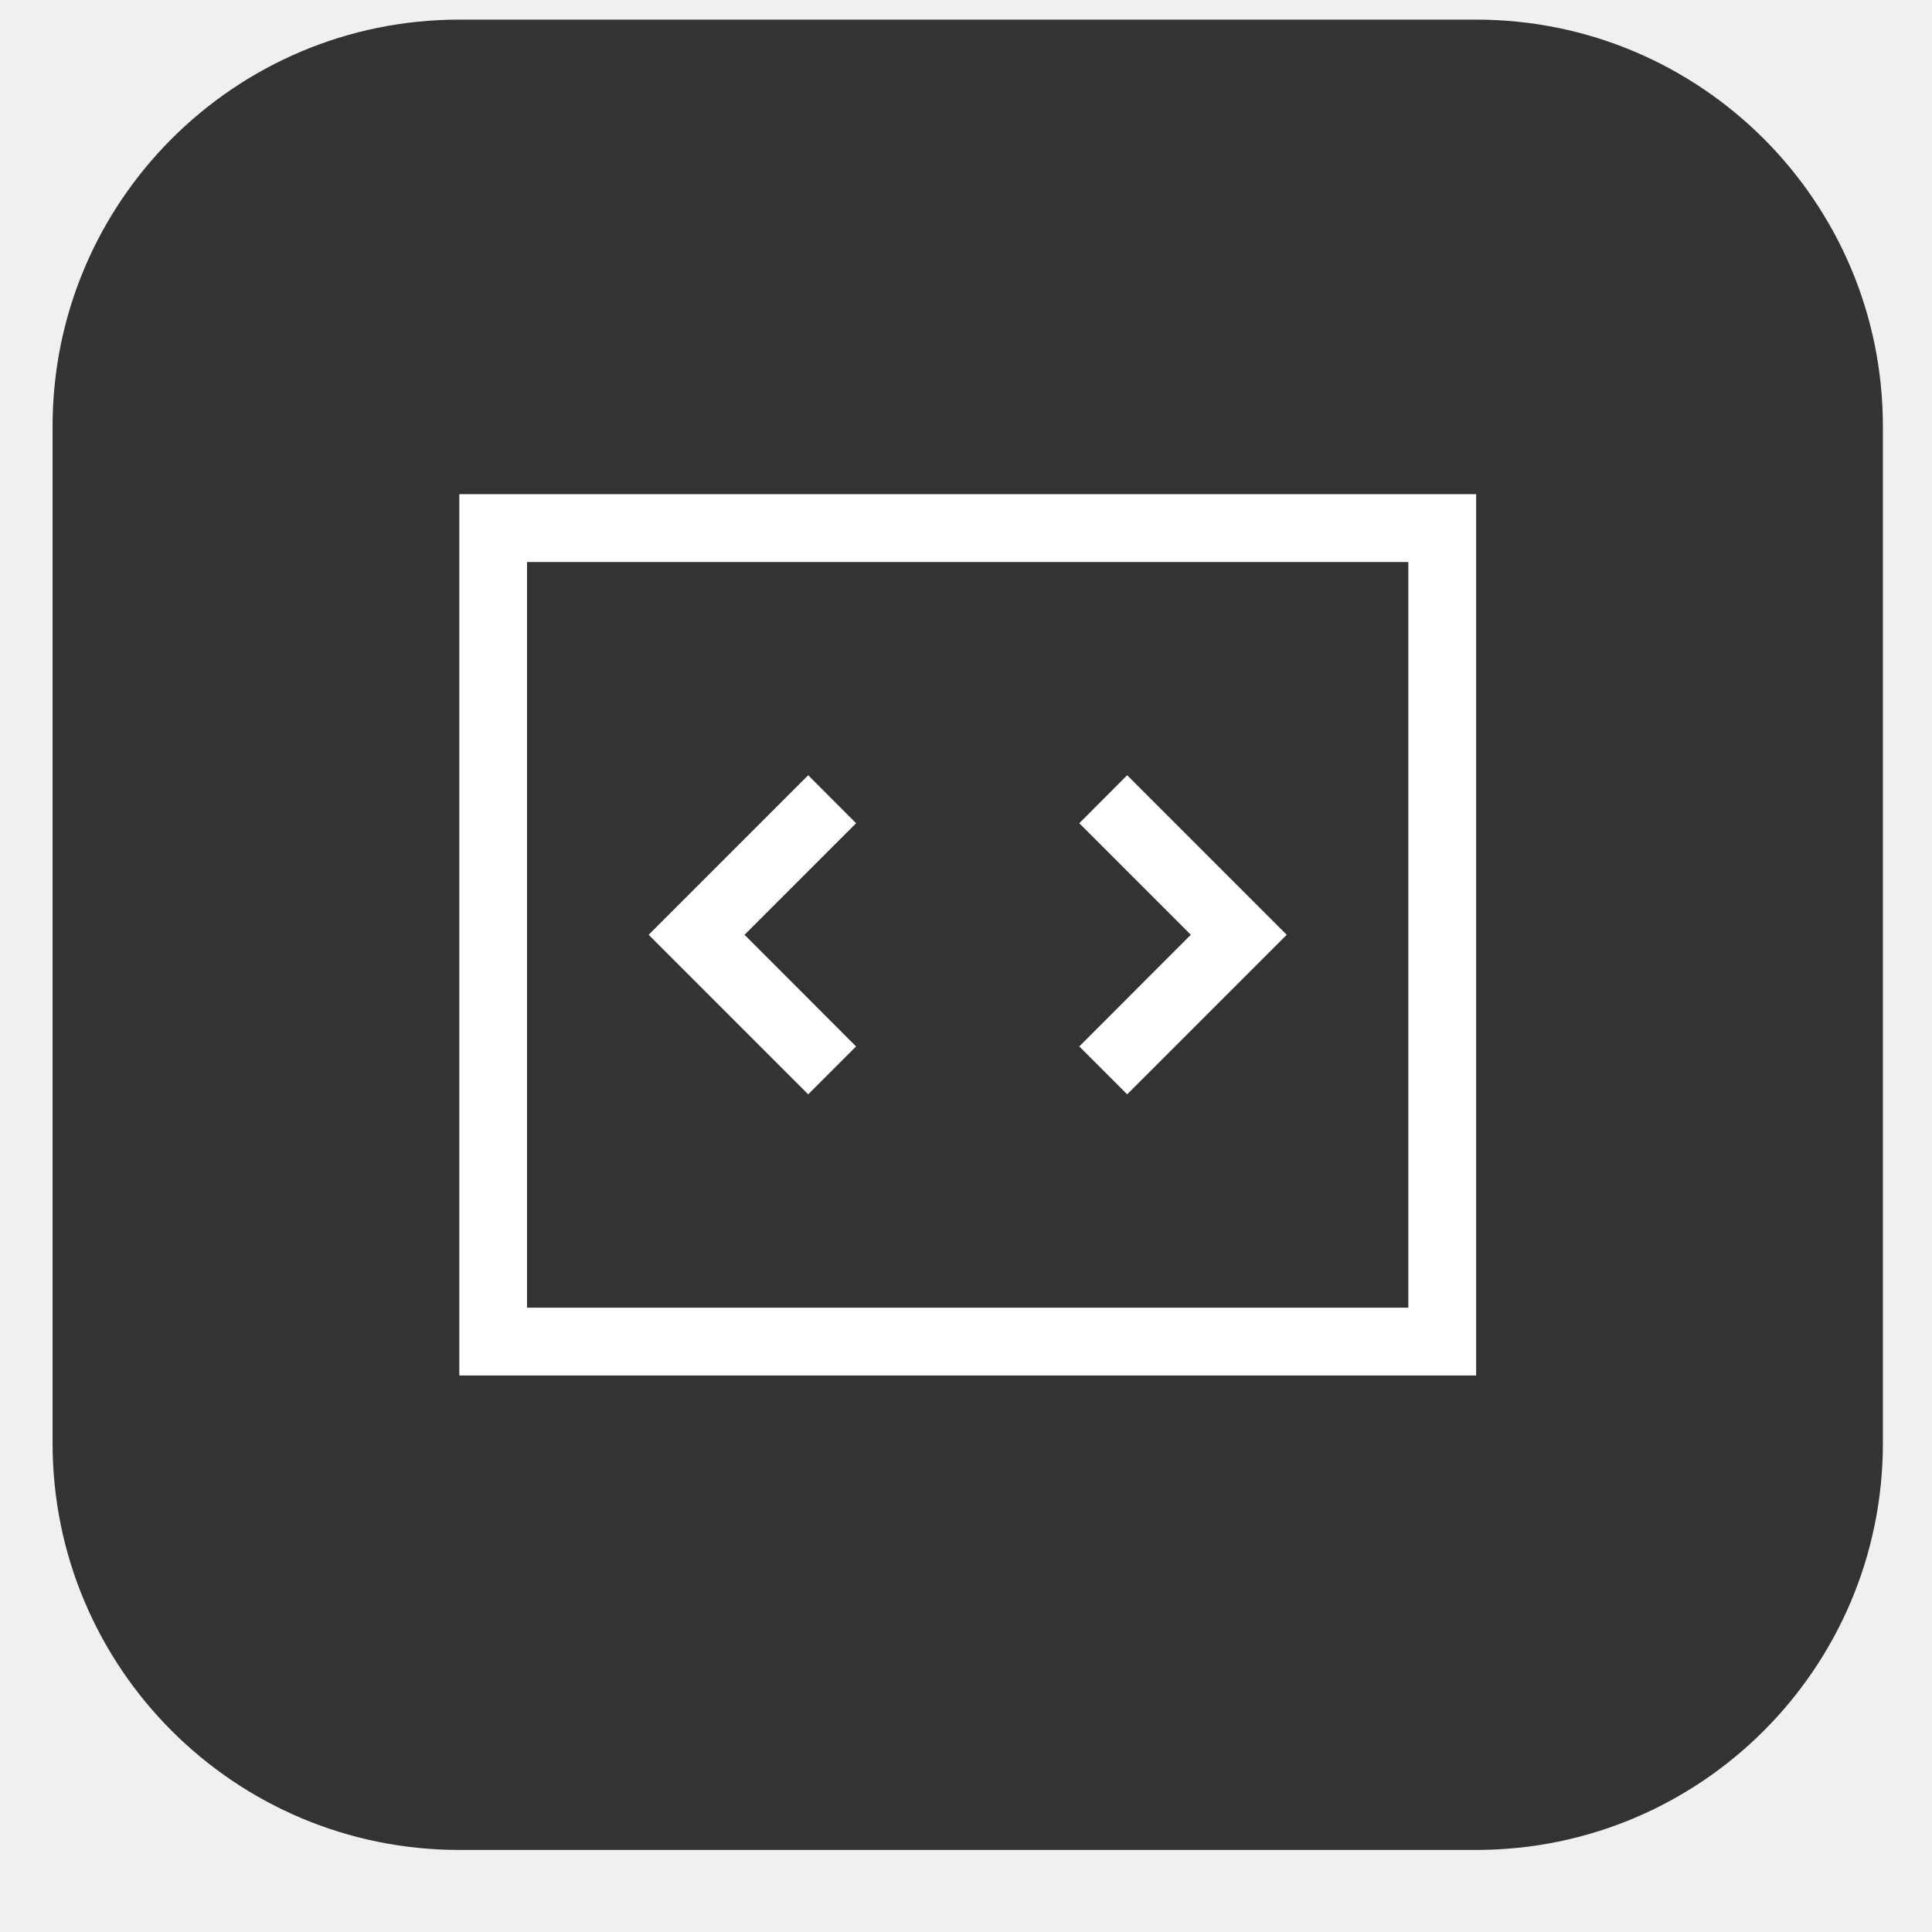
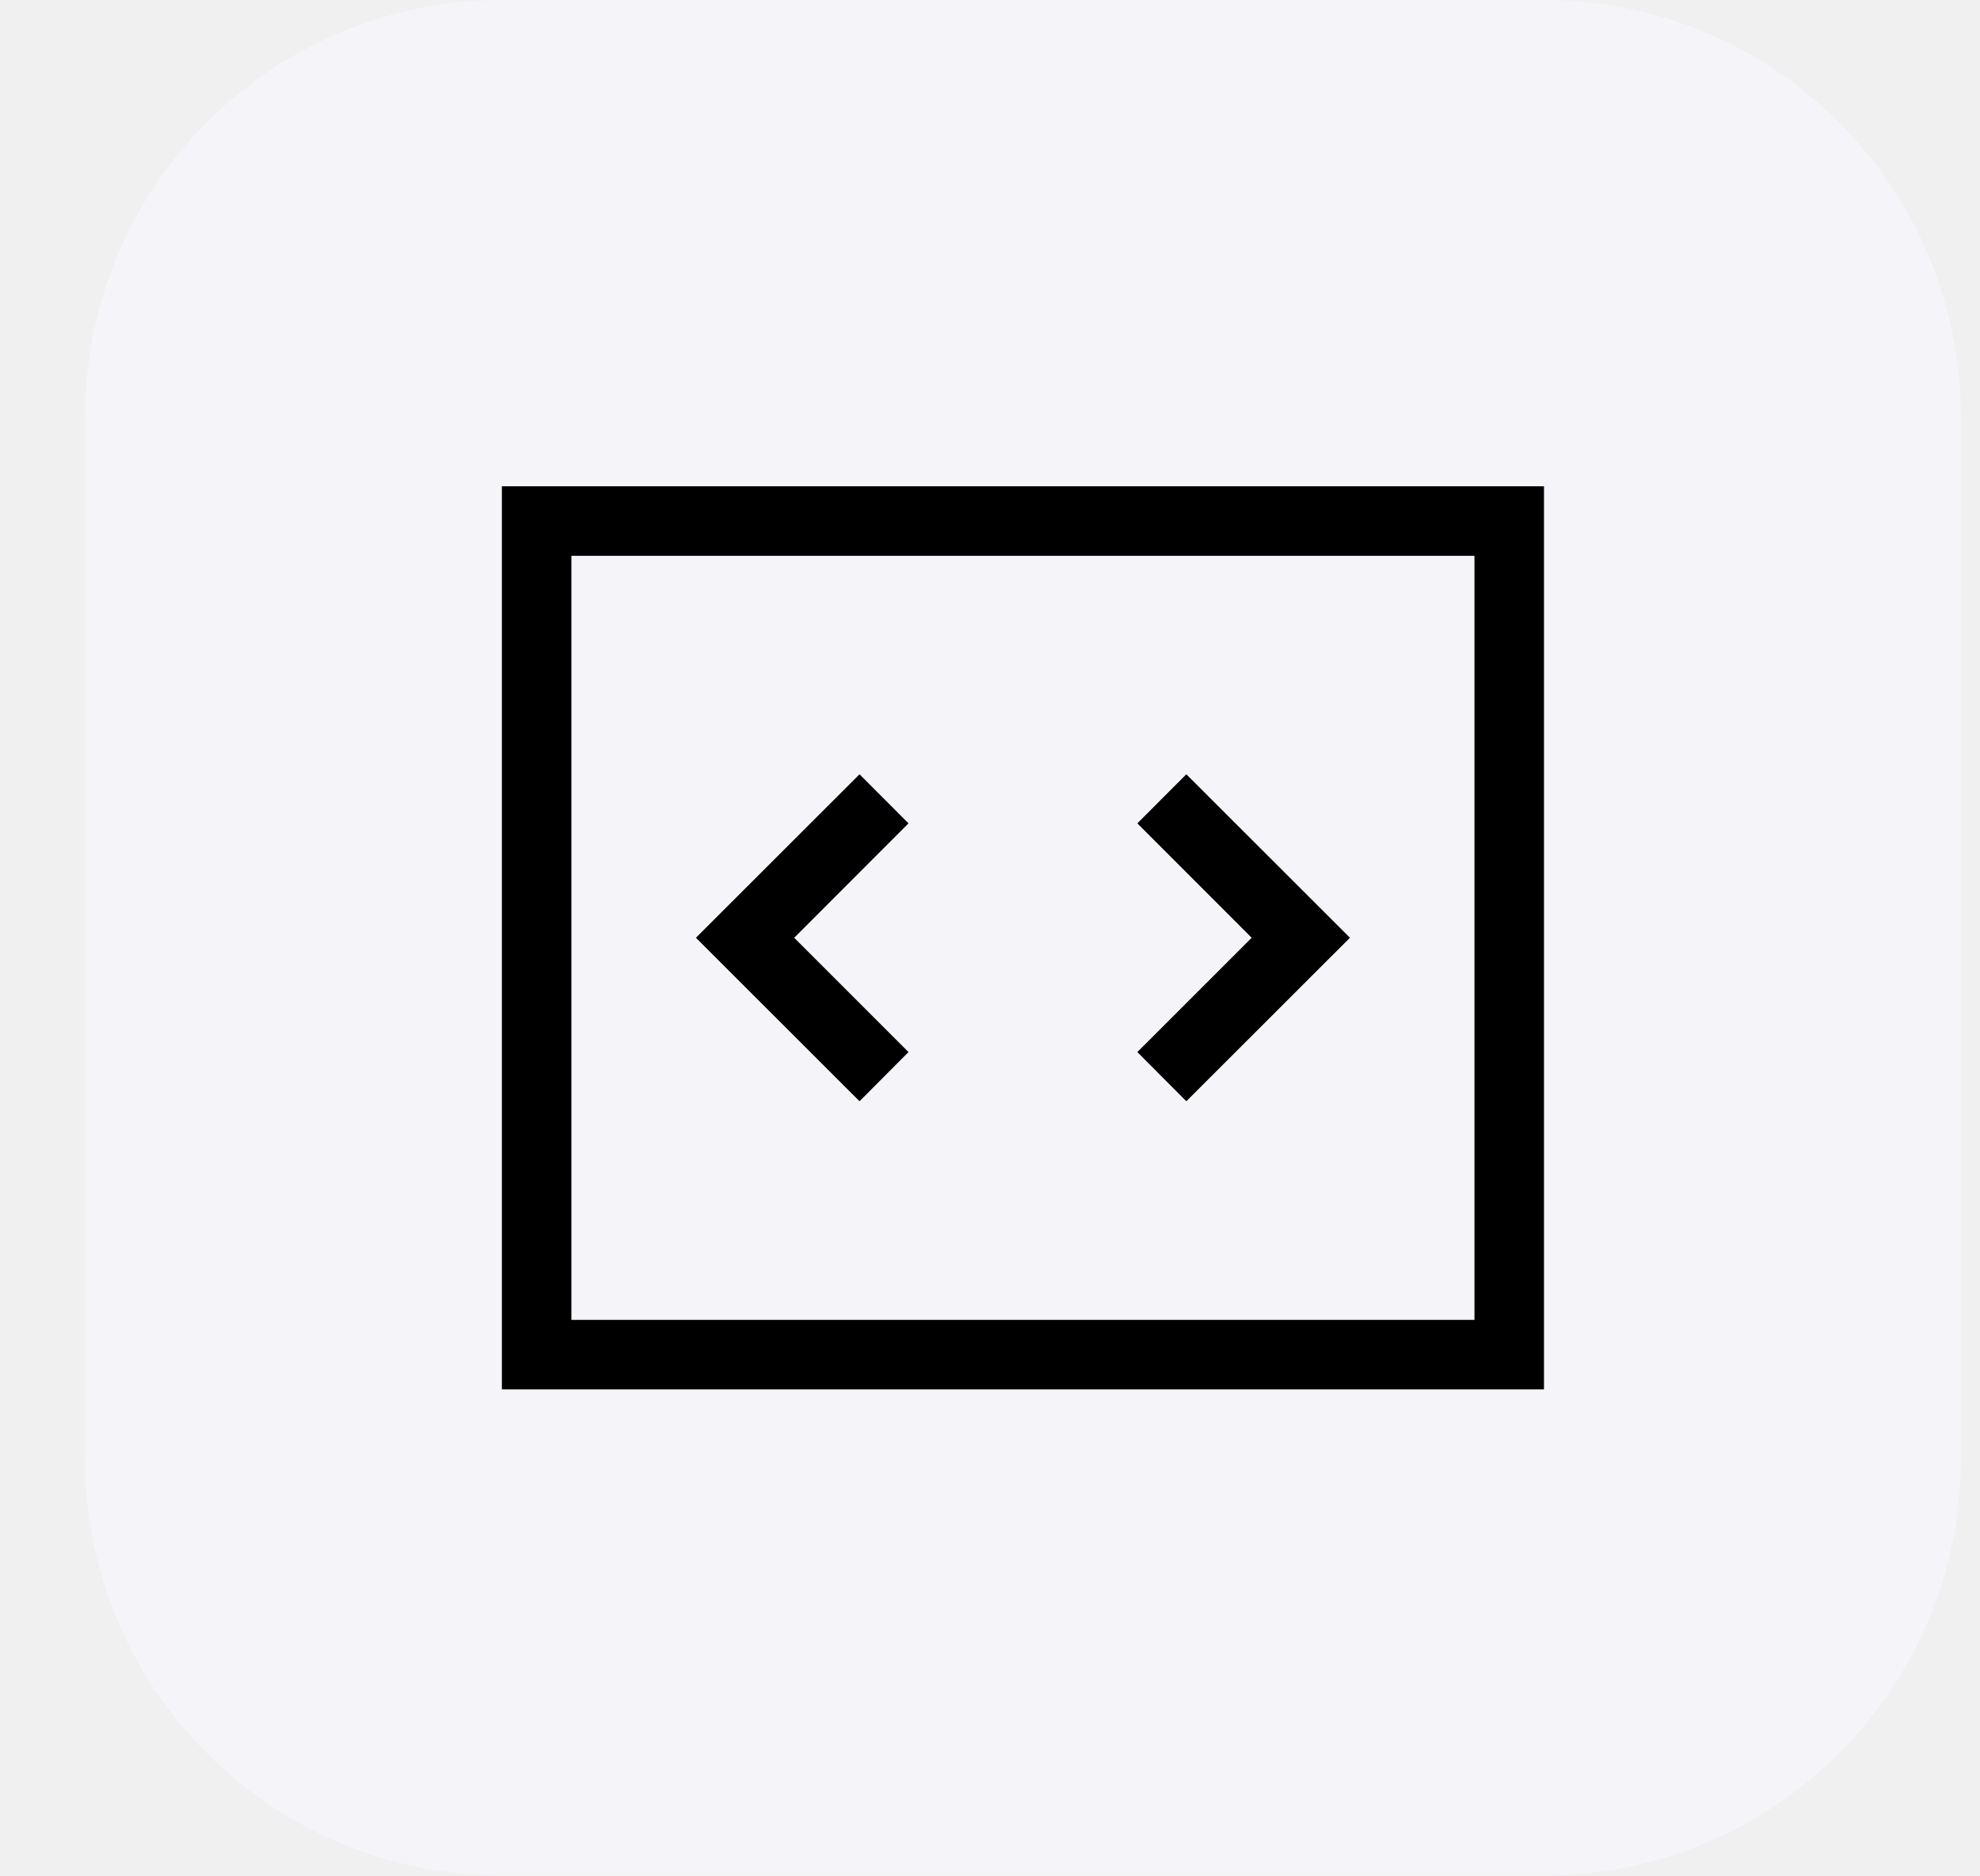
- <svg xmlns="http://www.w3.org/2000/svg" width="19" height="19" viewBox="0 0 19 19" fill="none">
-   <rect x="0.517" y="0.193" width="18" height="18" rx="4" fill="#333333" />
-   <path fill-rule="evenodd" clip-rule="evenodd" d="M4.517 4.86H14.517V13.527H4.517V4.86ZM5.183 5.527V12.86H13.85V5.527H5.183ZM7.948 7.624L8.419 8.096L7.322 9.193L8.419 10.291L7.948 10.762L6.379 9.193L7.948 7.624ZM10.614 8.096L11.085 7.624L12.654 9.193L11.085 10.762L10.614 10.291L11.711 9.193L10.614 8.096Z" fill="white" />
+ <svg xmlns="http://www.w3.org/2000/svg" width="19" height="18" viewBox="0 0 19 18" fill="none">
+   <rect x="0.816" width="18" height="18" rx="4" fill="#F5F5F9" />
+   <path d="M14.816 13.334H4.816V4.667H14.816V13.334ZM5.483 12.667H14.149V5.334H5.483V12.667ZM8.718 7.902L7.621 9L8.718 10.097L8.248 10.569L6.678 9L8.248 7.431L8.718 7.902ZM12.954 9L11.384 10.569L10.914 10.097L12.011 9L10.914 7.902L11.384 7.431L12.954 9Z" fill="black" />
</svg>
